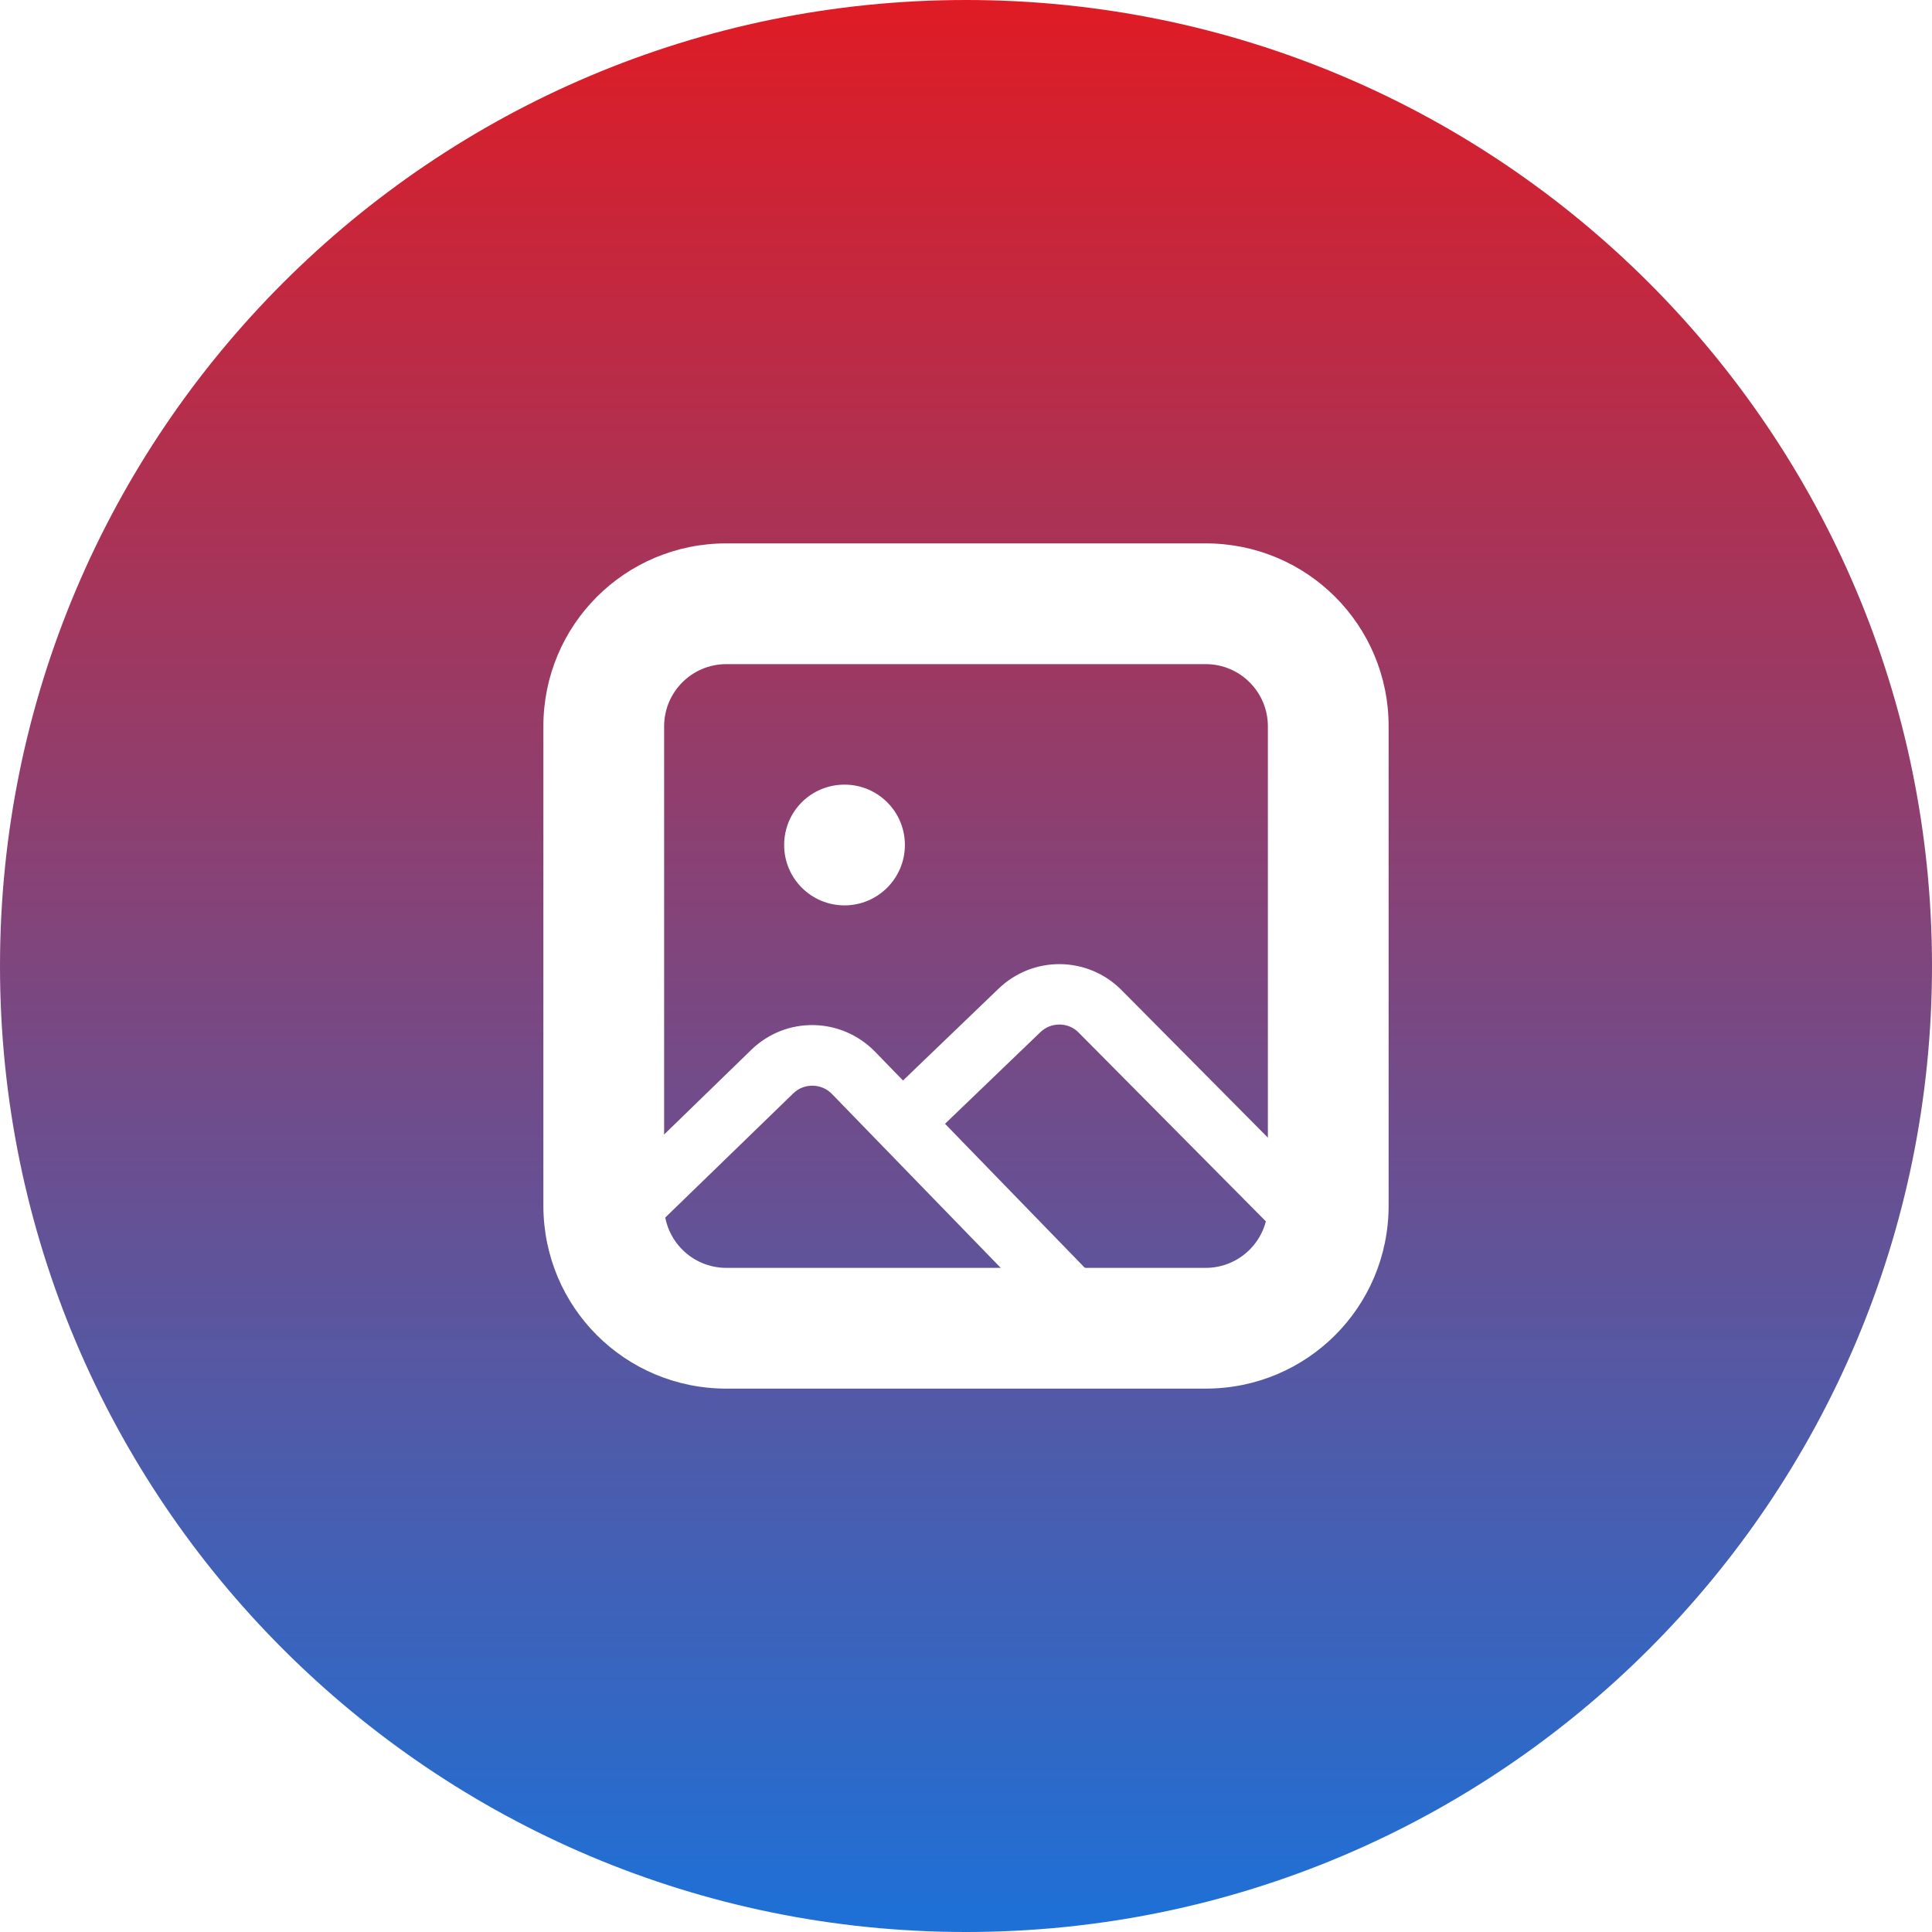
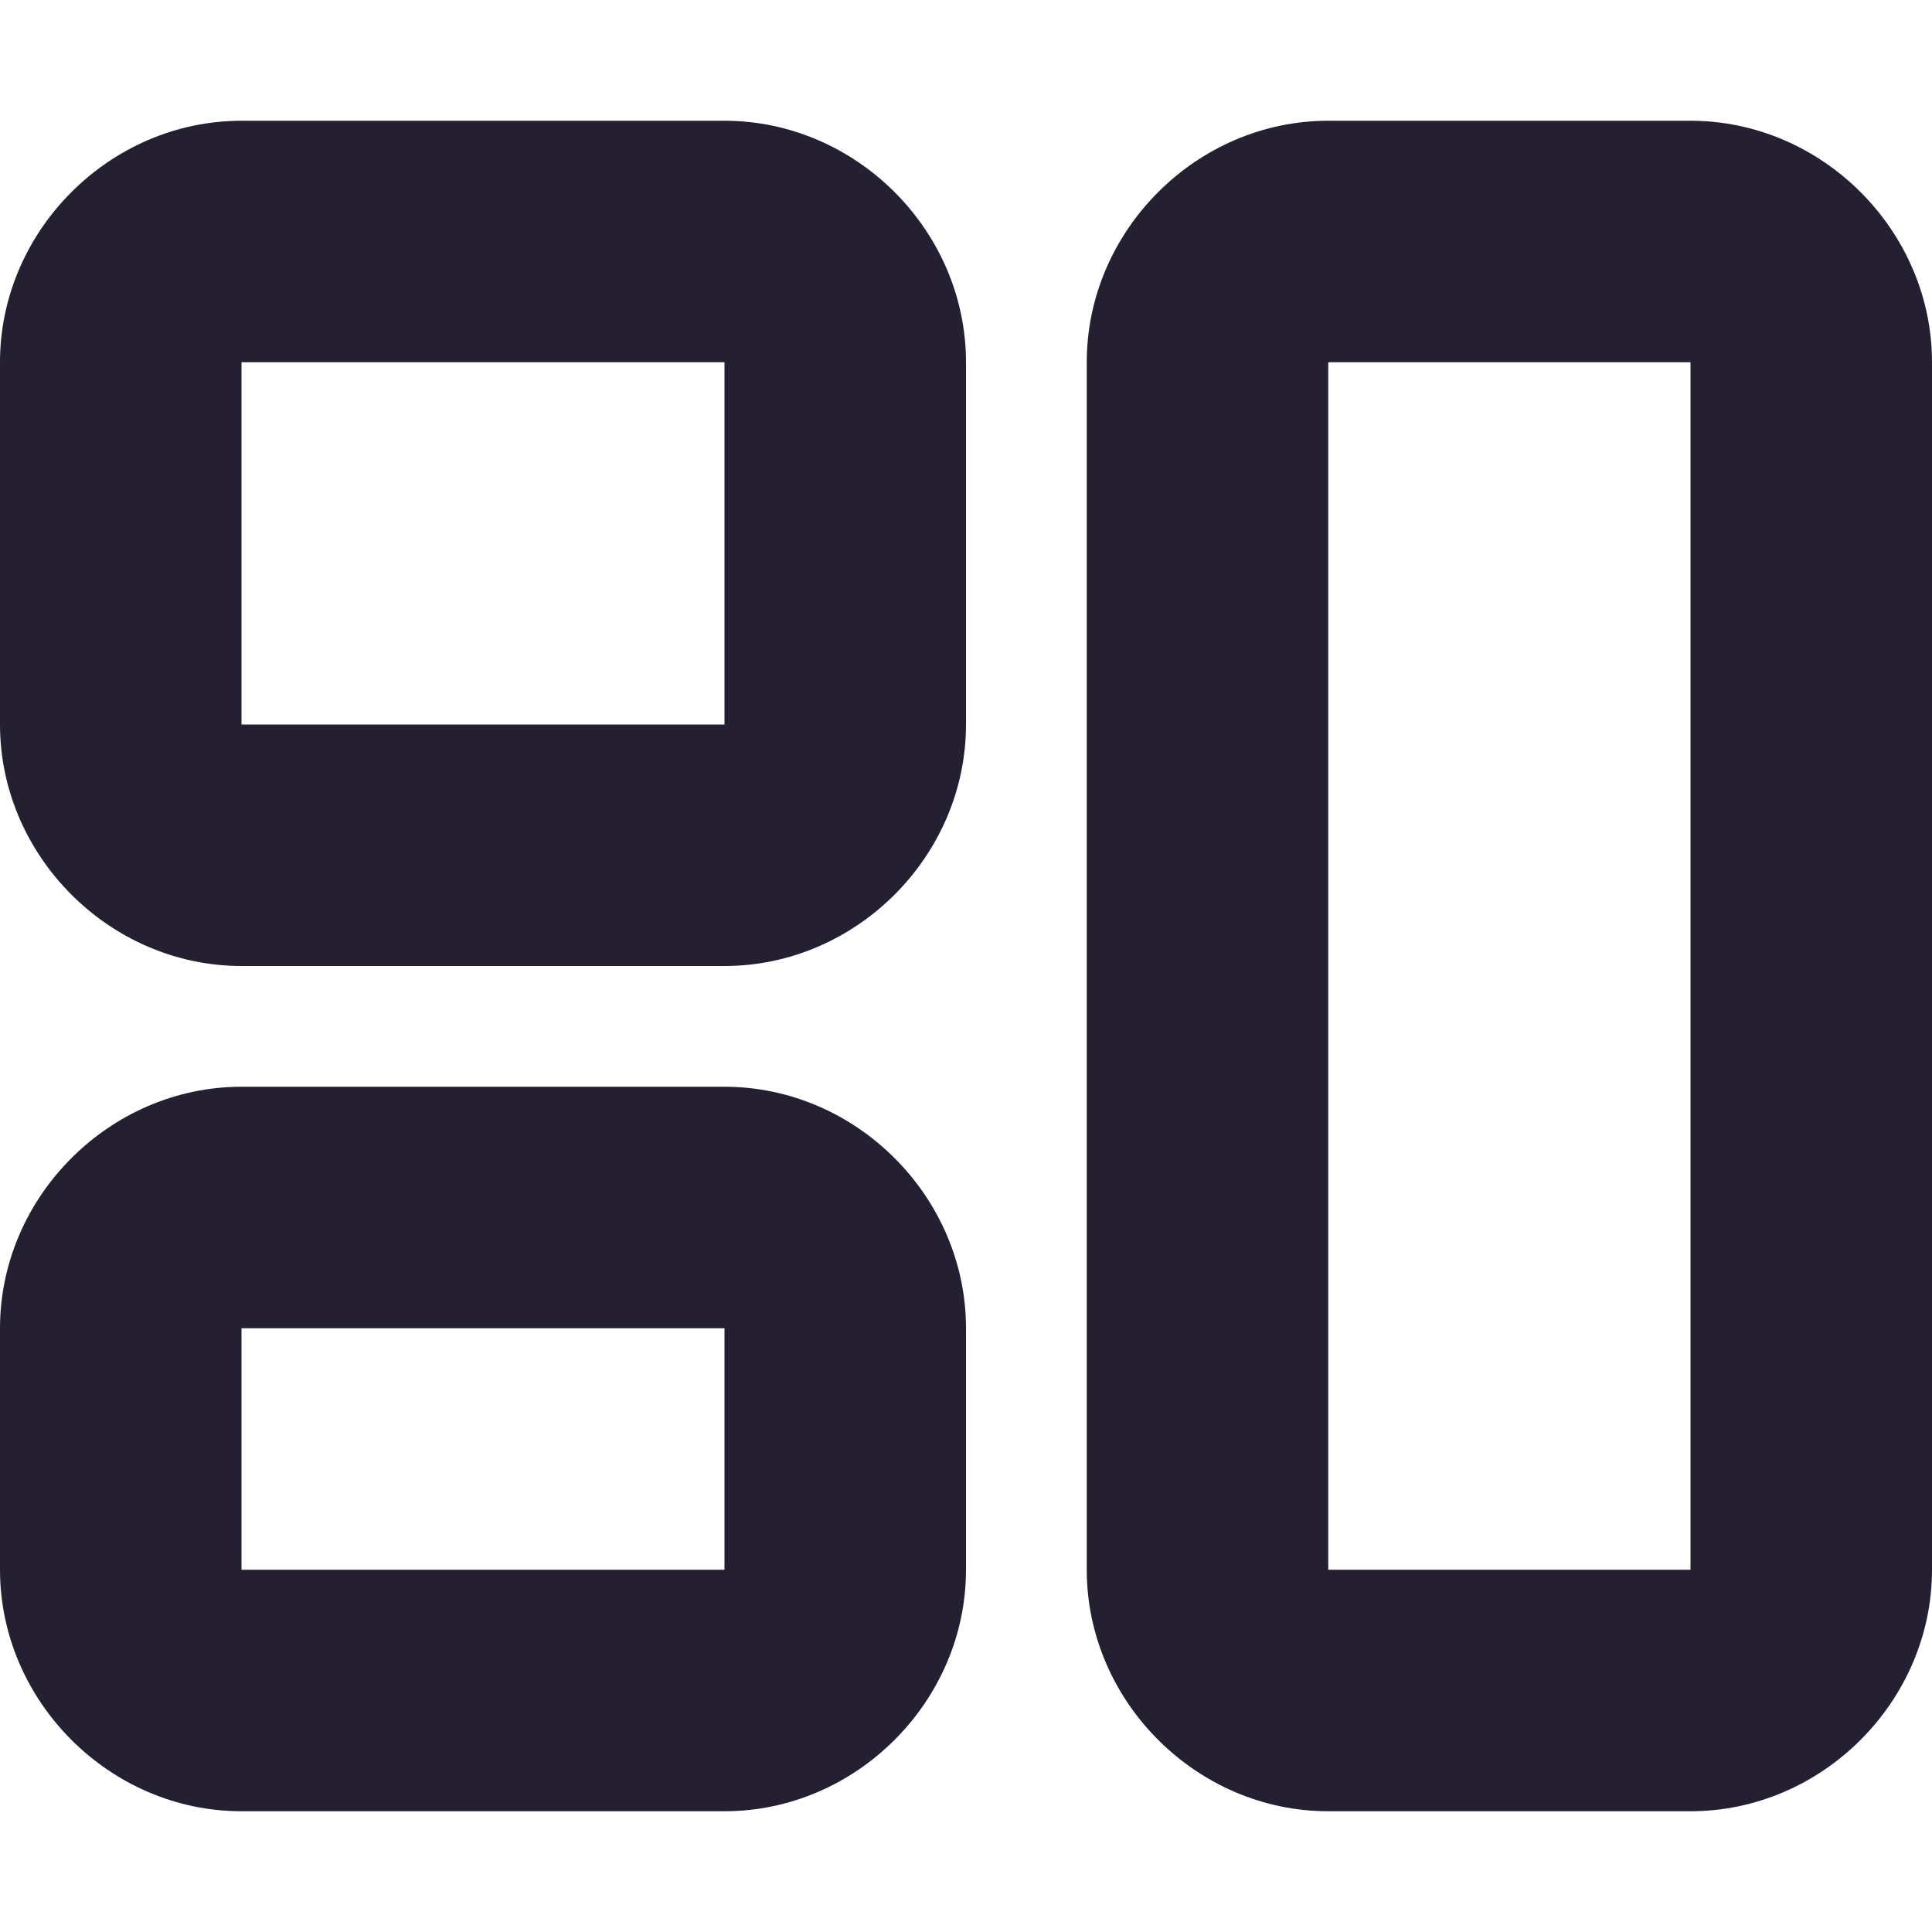
- <svg xmlns="http://www.w3.org/2000/svg" xmlns:xlink="http://www.w3.org/1999/xlink" width="256" height="256" version="1.1">
-   <defs>
-     <linearGradient id="Gradient" x1="0" x2="0" y1="0" y2="1">
-       <stop offset="0%" style="stop-color:#E01B24;stop-opacity:1" />
-       <stop offset="100%" style="stop-color:#1C71D8;stop-opacity:1" />
-     </linearGradient>
-     <filter id="alpha-to-white">
-       <feColorMatrix in="SourceGraphic" type="matrix" values="0 0 0 0 1 0 0 0 0 1 0 0 0 0 1 0 0 0 1 0" />
-     </filter>
-     <g id="child-svg">
-       <svg height="16px" viewBox="0 0 16 16" width="16px">
-         <g fill="#222222">
-           <path d="m 6.988 5.996 c 0 0.551 -0.449 1 -1 1 c -0.555 0 -1 -0.449 -1 -1 c 0 -0.555 0.445 -1 1 -1 c 0.551 0 1 0.445 1 1 z m 0 0" />
-           <path d="m 11.969 3 c 0.57 0 1.031 0.461 1.031 1.031 v 7.938 c 0 0.57 -0.461 1.031 -1.031 1.031 h -7.938 c -0.57 0 -1.031 -0.461 -1.031 -1.031 v -7.938 c 0 -0.57 0.461 -1.031 1.031 -1.031 z m -10.969 1.031 v 7.938 c 0 1.68 1.352 3.031 3.031 3.031 h 7.938 c 1.68 0 3.031 -1.352 3.031 -3.031 v -7.938 c 0 -1.68 -1.352 -3.031 -3.031 -3.031 h -7.938 c -1.68 0 -3.031 1.352 -3.031 3.031 z m 0 0" />
-           <path d="m 2.82 12.359 l 2.32 -2.25 c 0.176 -0.172 0.465 -0.168 0.637 0.008 l 3.863 3.98 l 0.719 -0.695 l -3.863 -3.98 c -0.562 -0.578 -1.477 -0.594 -2.055 -0.031 l -2.316 2.25 z m 0 0" />
-           <path d="m 7.137 11.109 l 2.098 -2.016 c 0.176 -0.168 0.461 -0.164 0.629 0.008 l 3.781 3.812 l 0.711 -0.703 l -3.781 -3.812 c -0.559 -0.562 -1.461 -0.574 -2.035 -0.023 l -2.098 2.016 z m 0 0" />
-         </g>
-       </svg>
+ <svg xmlns="http://www.w3.org/2000/svg" height="16px" viewBox="0 0 16 16" width="16px">
+   <filter id="a" height="100%" width="100%" x="0%" y="0%">
+     <feColorMatrix color-interpolation-filters="sRGB" values="0 0 0 0 1 0 0 0 0 1 0 0 0 0 1 0 0 0 1 0" />
+   </filter>
+   <mask id="b">
+     <g filter="url(#a)">
+       <rect fill-opacity="0.1" height="19.2" width="19.2" x="-1.6" y="-1.6" />
    </g>
-   </defs>
-   <rect width="256" height="256" fill="url(#Gradient)" ry="128" x="0" y="0" />
-   <use xlink:href="#child-svg" filter="url(#alpha-to-white)" transform="matrix(8,0,0,8,64,64)" />
+   </mask>
+   <clipPath id="c">
+     <rect height="152" width="192" />
+   </clipPath>
+   <mask id="d">
+     <g filter="url(#a)">
+       <rect fill-opacity="0.1" height="19.2" width="19.2" x="-1.6" y="-1.6" />
+     </g>
+   </mask>
+   <clipPath id="e">
+     <rect height="152" width="192" />
+   </clipPath>
+   <g fill="#241f31">
+     <path d="m 2 1 c -1.09 0 -2 0.91 -2 2 v 3 c 0 1.09 0.91 2 2 2 h 4 c 1.09 0 2 -0.91 2 -2 v -3 c 0 -1.09 -0.91 -2 -2 -2 z m 0 2 h 4 v 3 h -4 z m 0 0" />
+     <path d="m 2 9 c -1.09 0 -2 0.91 -2 2 v 2 c 0 1.09 0.91 2 2 2 h 4 c 1.09 0 2 -0.91 2 -2 v -2 c 0 -1.09 -0.91 -2 -2 -2 z m 0 2 h 4 v 2 h -4 z m 0 0" />
+     <path d="m 11 1 c -1.09 0 -2 0.91 -2 2 v 10 c 0 1.09 0.91 2 2 2 h 3 c 1.09 0 2 -0.91 2 -2 v -10 c 0 -1.09 -0.91 -2 -2 -2 z m 0 2 h 3 v 10 h -3 z m 0 0" />
+   </g>
+   <g mask="url(#b)">
+     <g clip-path="url(#c)" transform="matrix(1 0 0 1 -168 -16)">
+       <path d="m 128 114.656 c -0.082 4.09 -3.379 7.344 -7.492 7.344 h -48.508 l 48.004 2 h 0.504 c 3.246 0 6.059 -1.812 7.492 -4.48 z m 0 0" />
+     </g>
+   </g>
+   <g mask="url(#d)">
+     <g clip-path="url(#e)" transform="matrix(1 0 0 1 -168 -16)">
+       <path d="m 128 118.656 c -0.082 4.09 -3.379 7.344 -7.492 7.344 h -38.508 l 38.004 2 h 0.504 c 3.246 0 6.059 -1.812 7.492 -4.48 z m 0 0" />
+     </g>
+   </g>
</svg>
